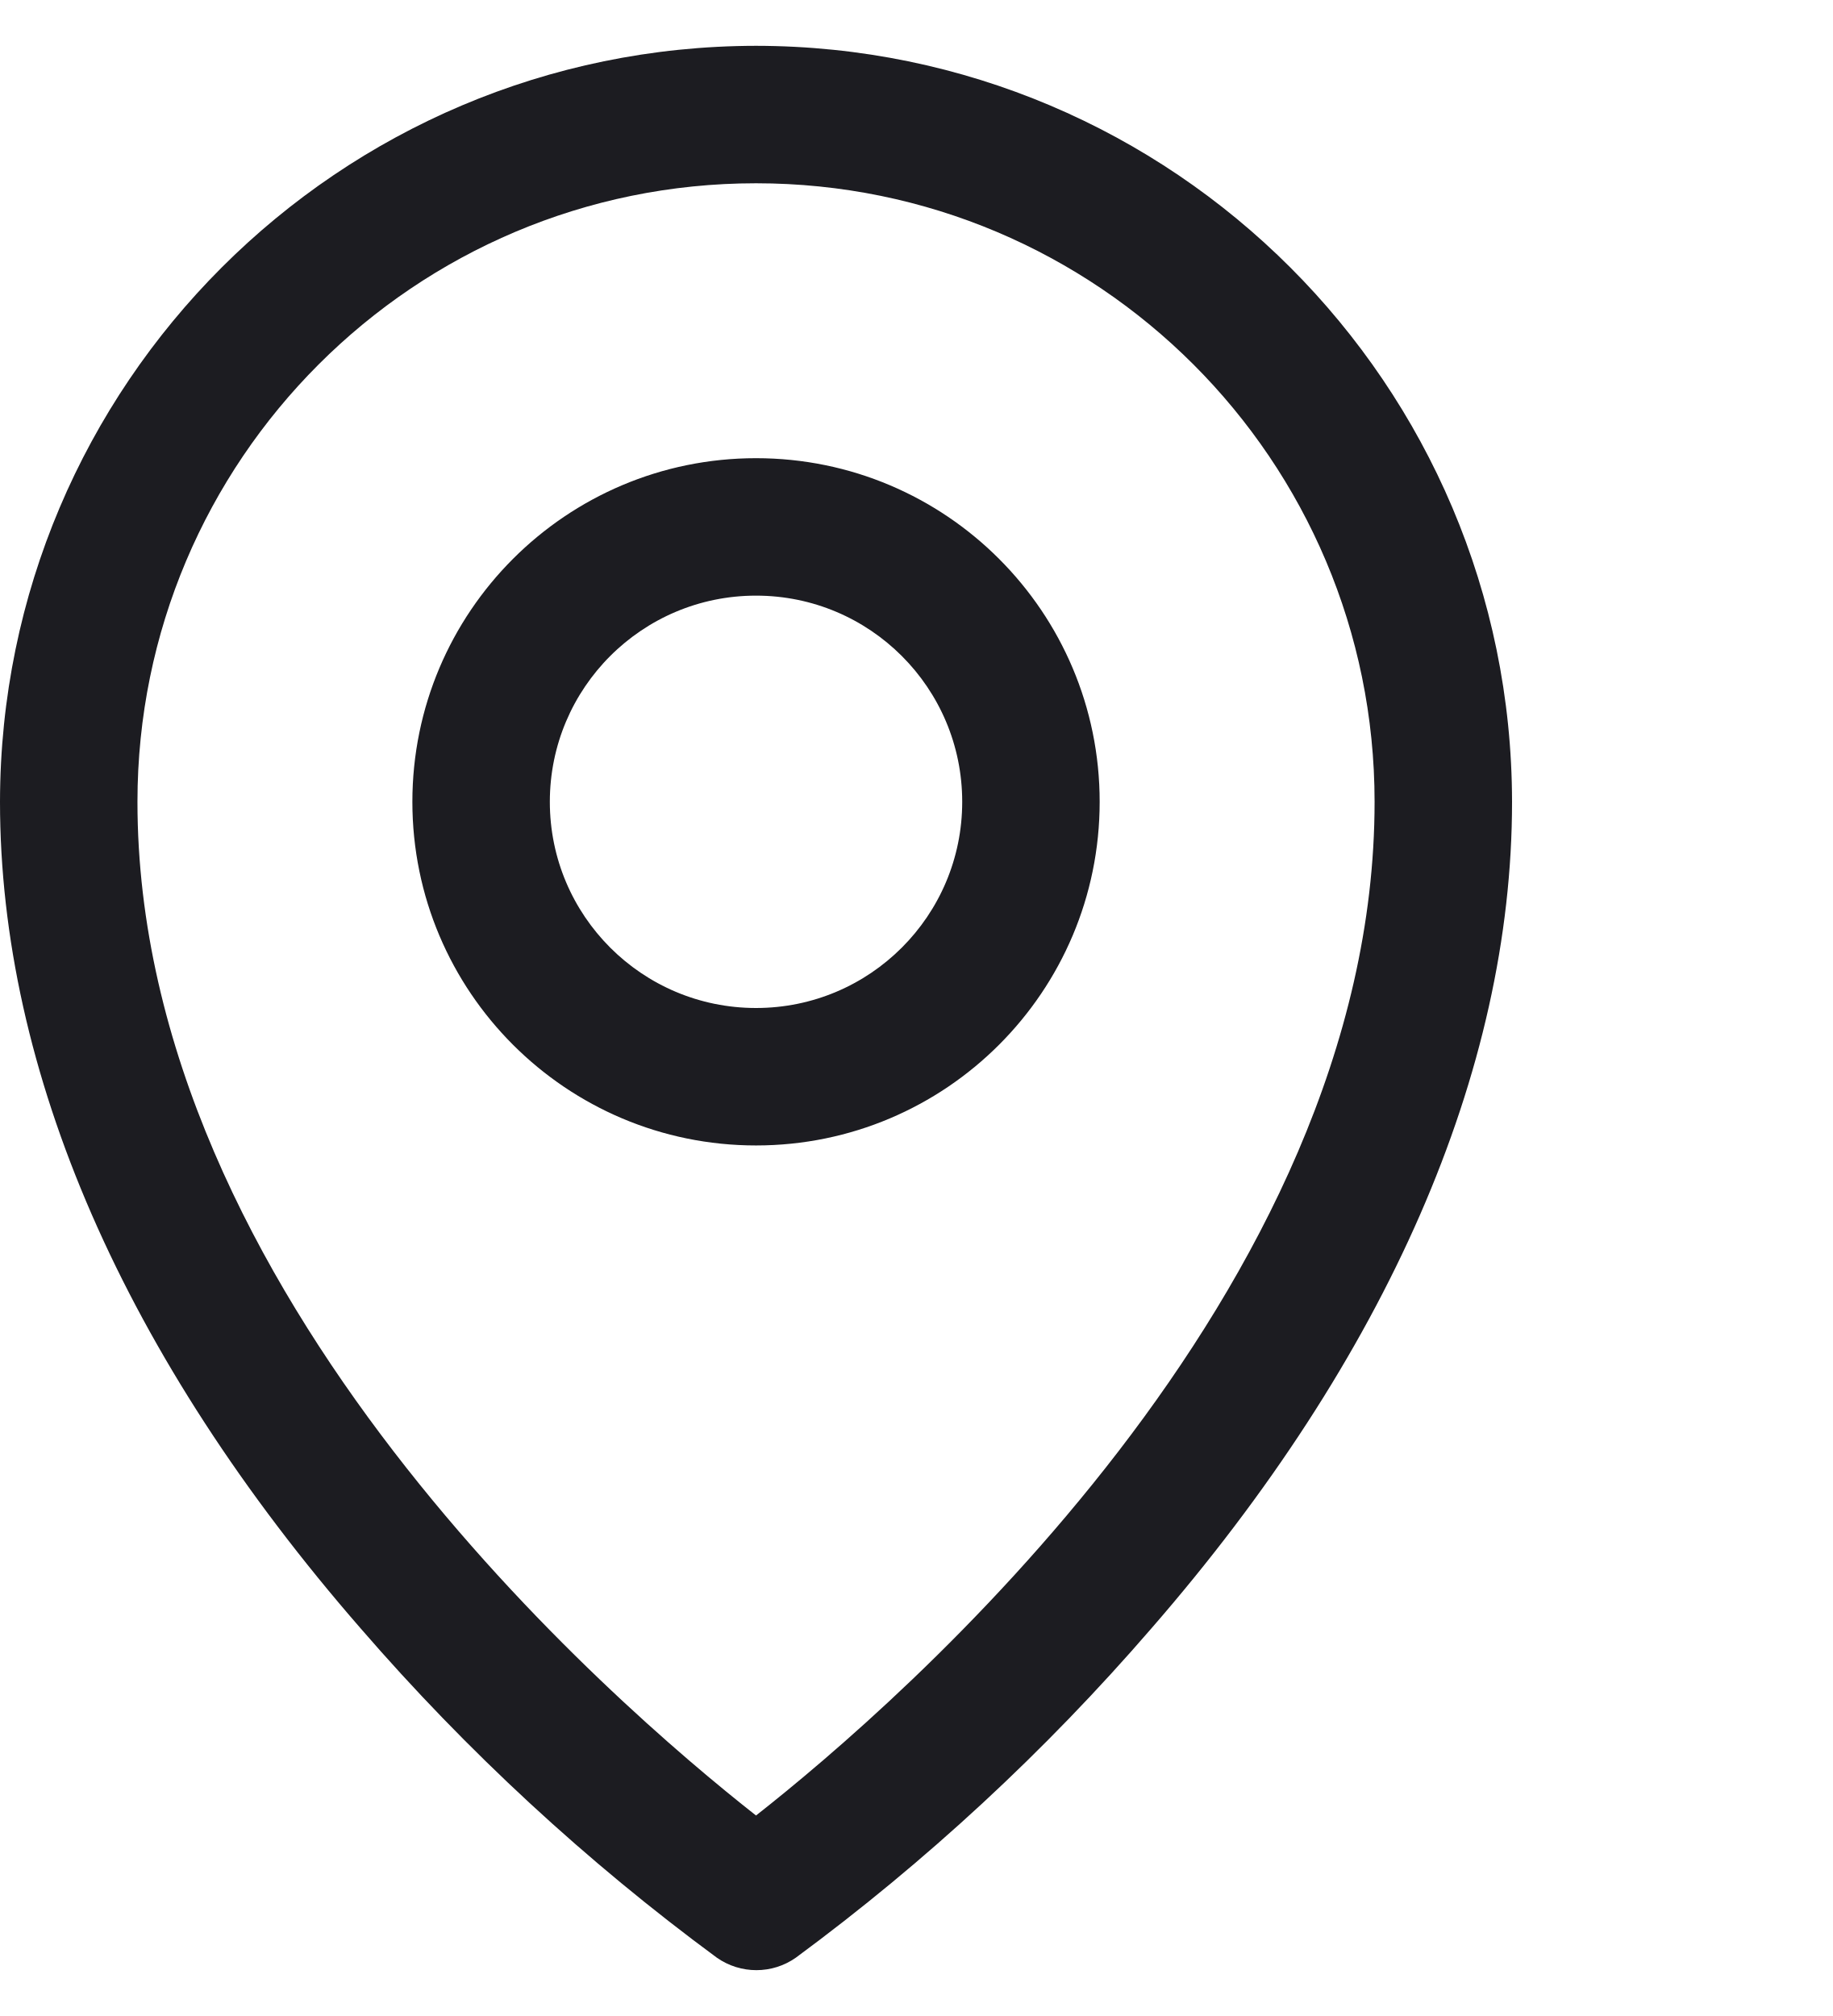
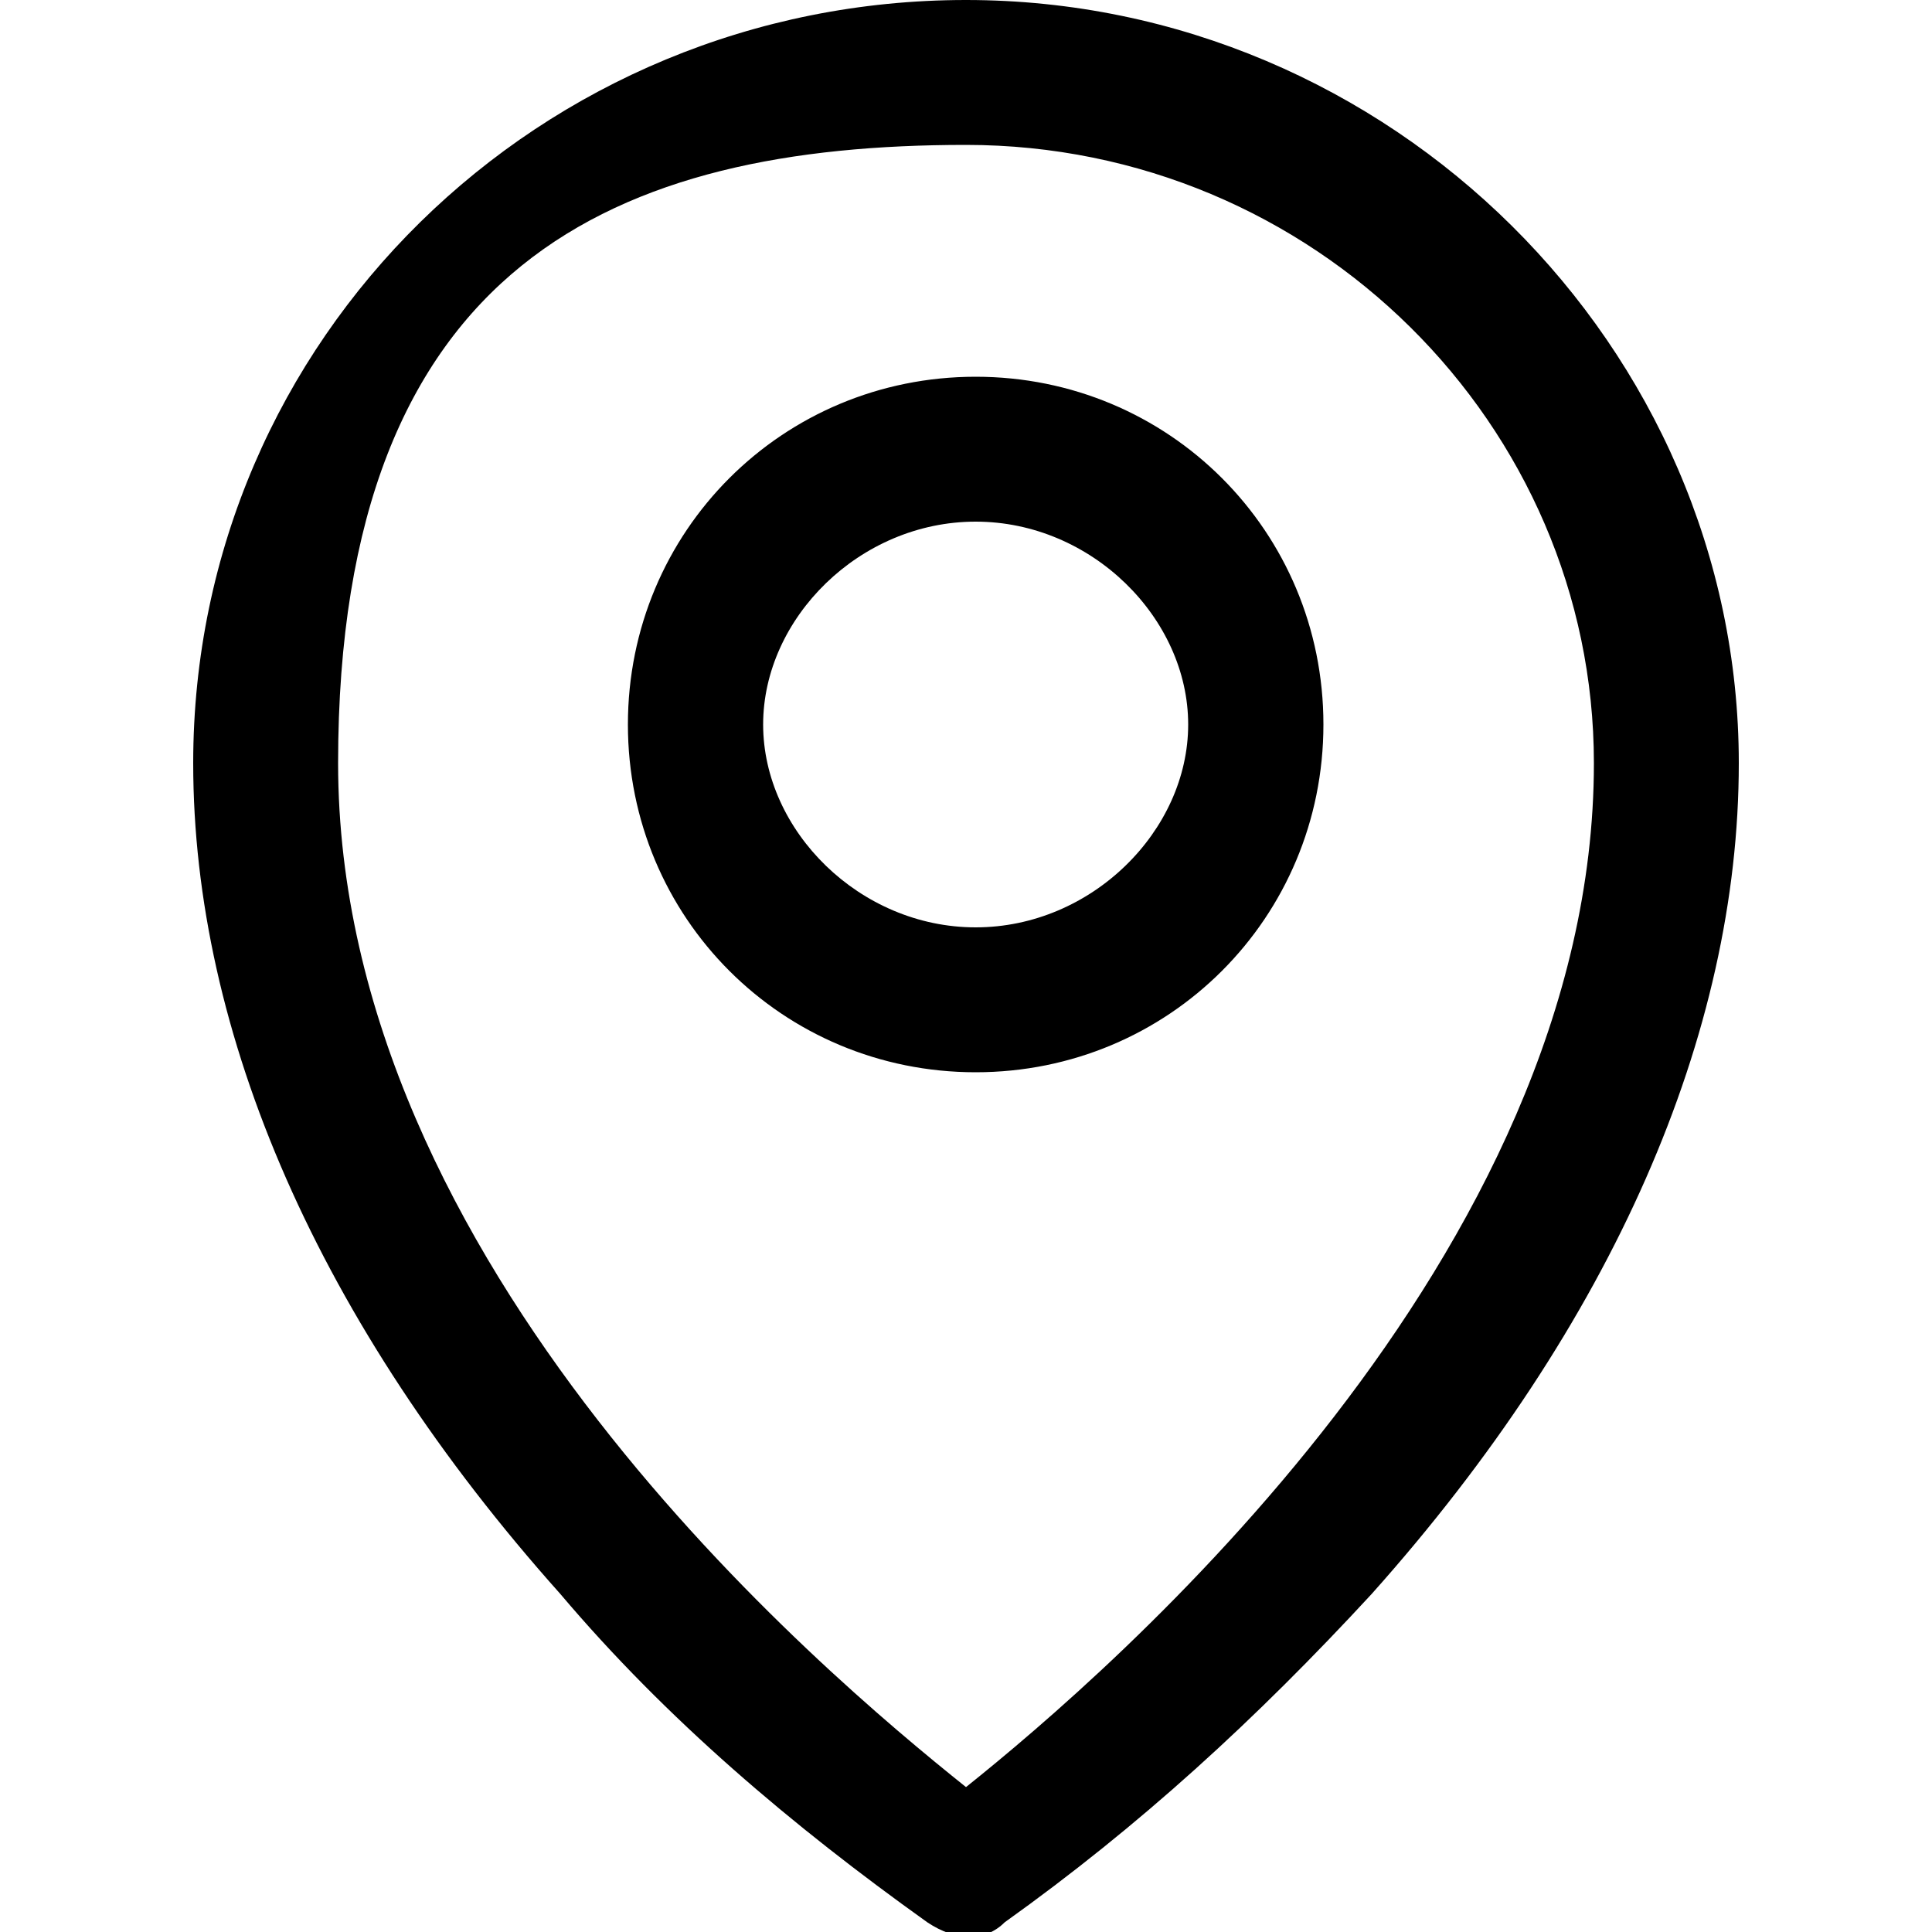
- <svg xmlns="http://www.w3.org/2000/svg" width="20" height="22" viewBox="0 0 20 22" fill="none">
-   <path fill-rule="evenodd" clip-rule="evenodd" d="M8.25 5C6.179 5 4.5 6.679 4.5 8.75C4.5 10.821 6.179 12.5 8.25 12.5C10.321 12.5 12 10.821 12 8.75C12 6.679 10.321 5 8.25 5ZM8.25 11C7.007 11 6 9.993 6 8.75C6 7.507 7.007 6.5 8.25 6.5C9.493 6.5 10.5 7.507 10.5 8.75C10.5 9.993 9.493 11 8.25 11ZM8.25 0.5C3.696 0.505 0.005 4.196 0 8.75C0 11.694 1.36 14.814 3.938 17.773C5.096 19.111 6.399 20.315 7.823 21.364C8.082 21.545 8.426 21.545 8.684 21.364C10.106 20.315 11.407 19.11 12.562 17.773C15.136 14.814 16.5 11.694 16.5 8.75C16.495 4.196 12.804 0.505 8.25 0.5ZM8.25 19.812C6.7 18.594 1.5 14.117 1.5 8.75C1.5 5.022 4.522 2 8.25 2C11.978 2 15 5.022 15 8.75C15 14.115 9.8 18.594 8.25 19.812Z" fill="#1C1C21" />
+ <svg xmlns="http://www.w3.org/2000/svg" baseProfile="tiny" version="1.2" viewBox="0 0 20 20">
+   <g>
+     <g id="Calque_1">
+       <path d="M10,0C5.6,0,2,3.5,2,7.9c0,2.8,1.3,5.8,3.8,8.6,1.1,1.3,2.4,2.4,3.8,3.4.3.2.6.2.8,0,1.4-1,2.6-2.1,3.8-3.4,2.5-2.8,3.8-5.8,3.8-8.6,0-4.3-3.6-7.9-8-7.9ZM10,18.5c-1.5-1.2-6.5-5.4-6.5-10.6S6.4,1.5,10,1.5s6.5,2.9,6.5,6.4c0,5.1-5,9.4-6.5,10.6ZM10.1,3.9c-2,0-3.6,1.6-3.6,3.6s1.6,3.6,3.6,3.6,3.6-1.6,3.6-3.6-1.6-3.6-3.6-3.6ZM10.1,9.6c-1.2,0-2.2-1-2.2-2.1s1-2.1,2.2-2.1,2.2,1,2.2,2.1-1,2.1-2.2,2.1Z" fill-rule="evenodd" />
+     </g>
+   </g>
</svg>
